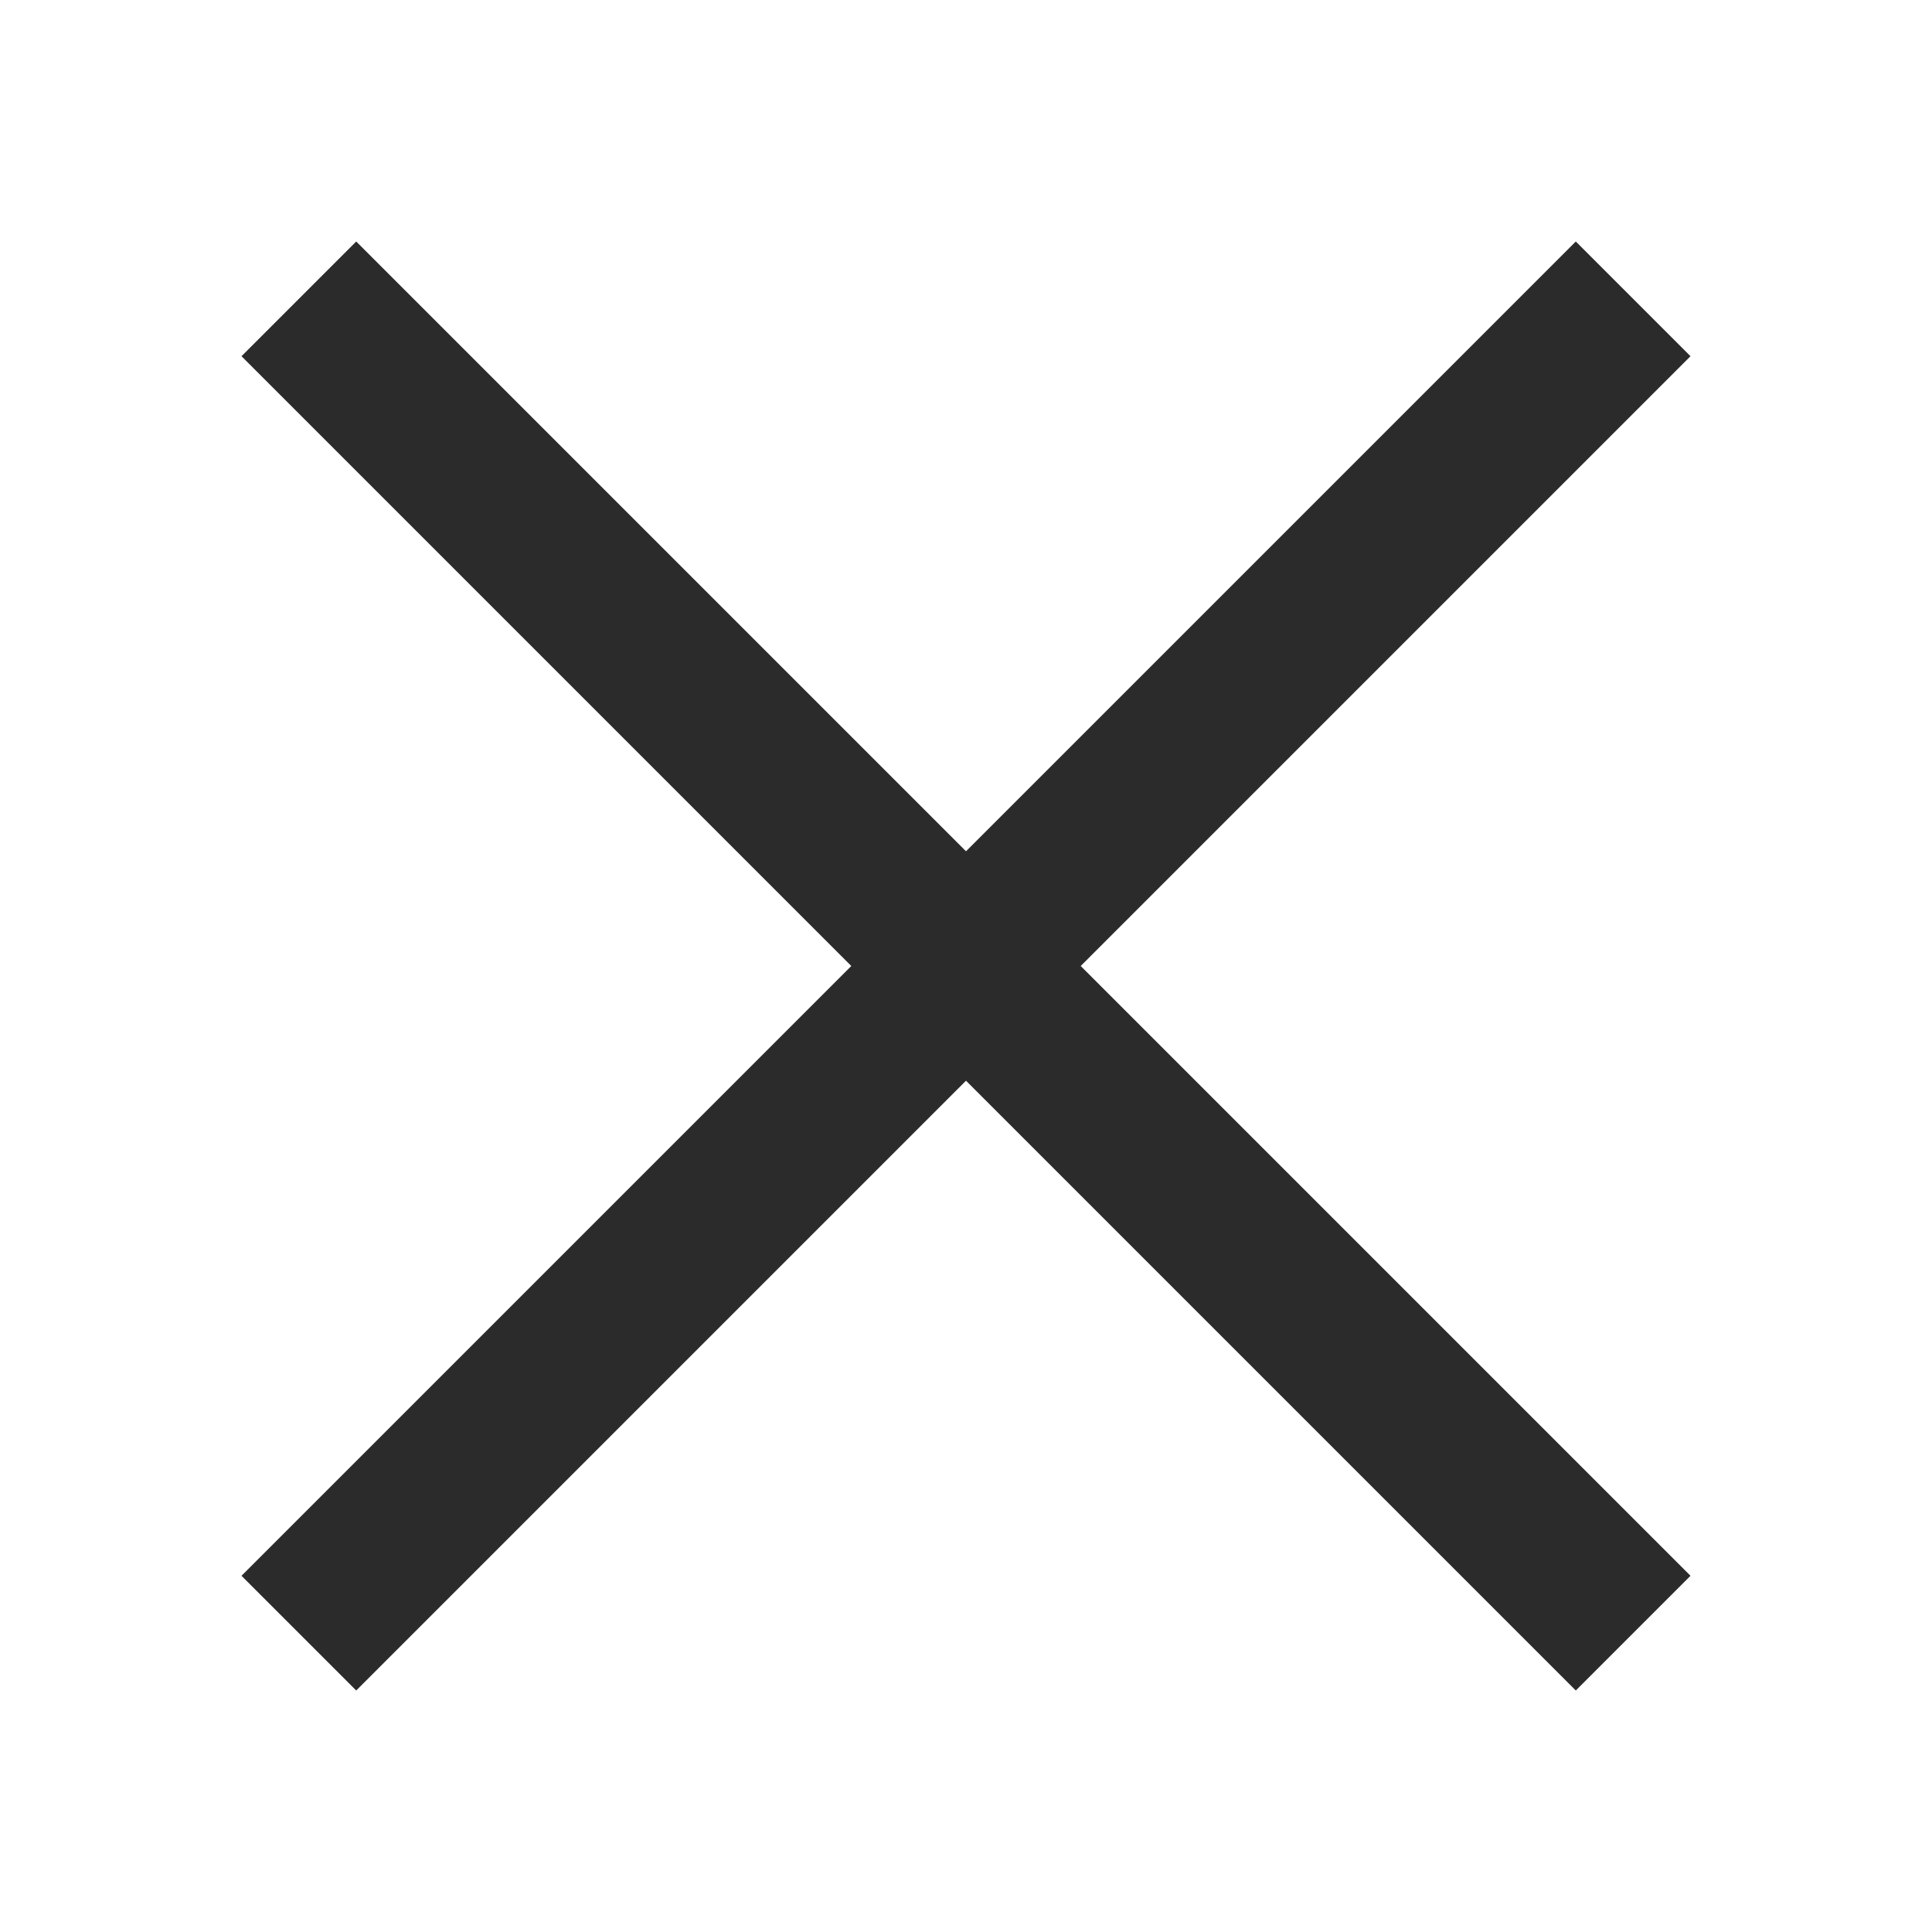
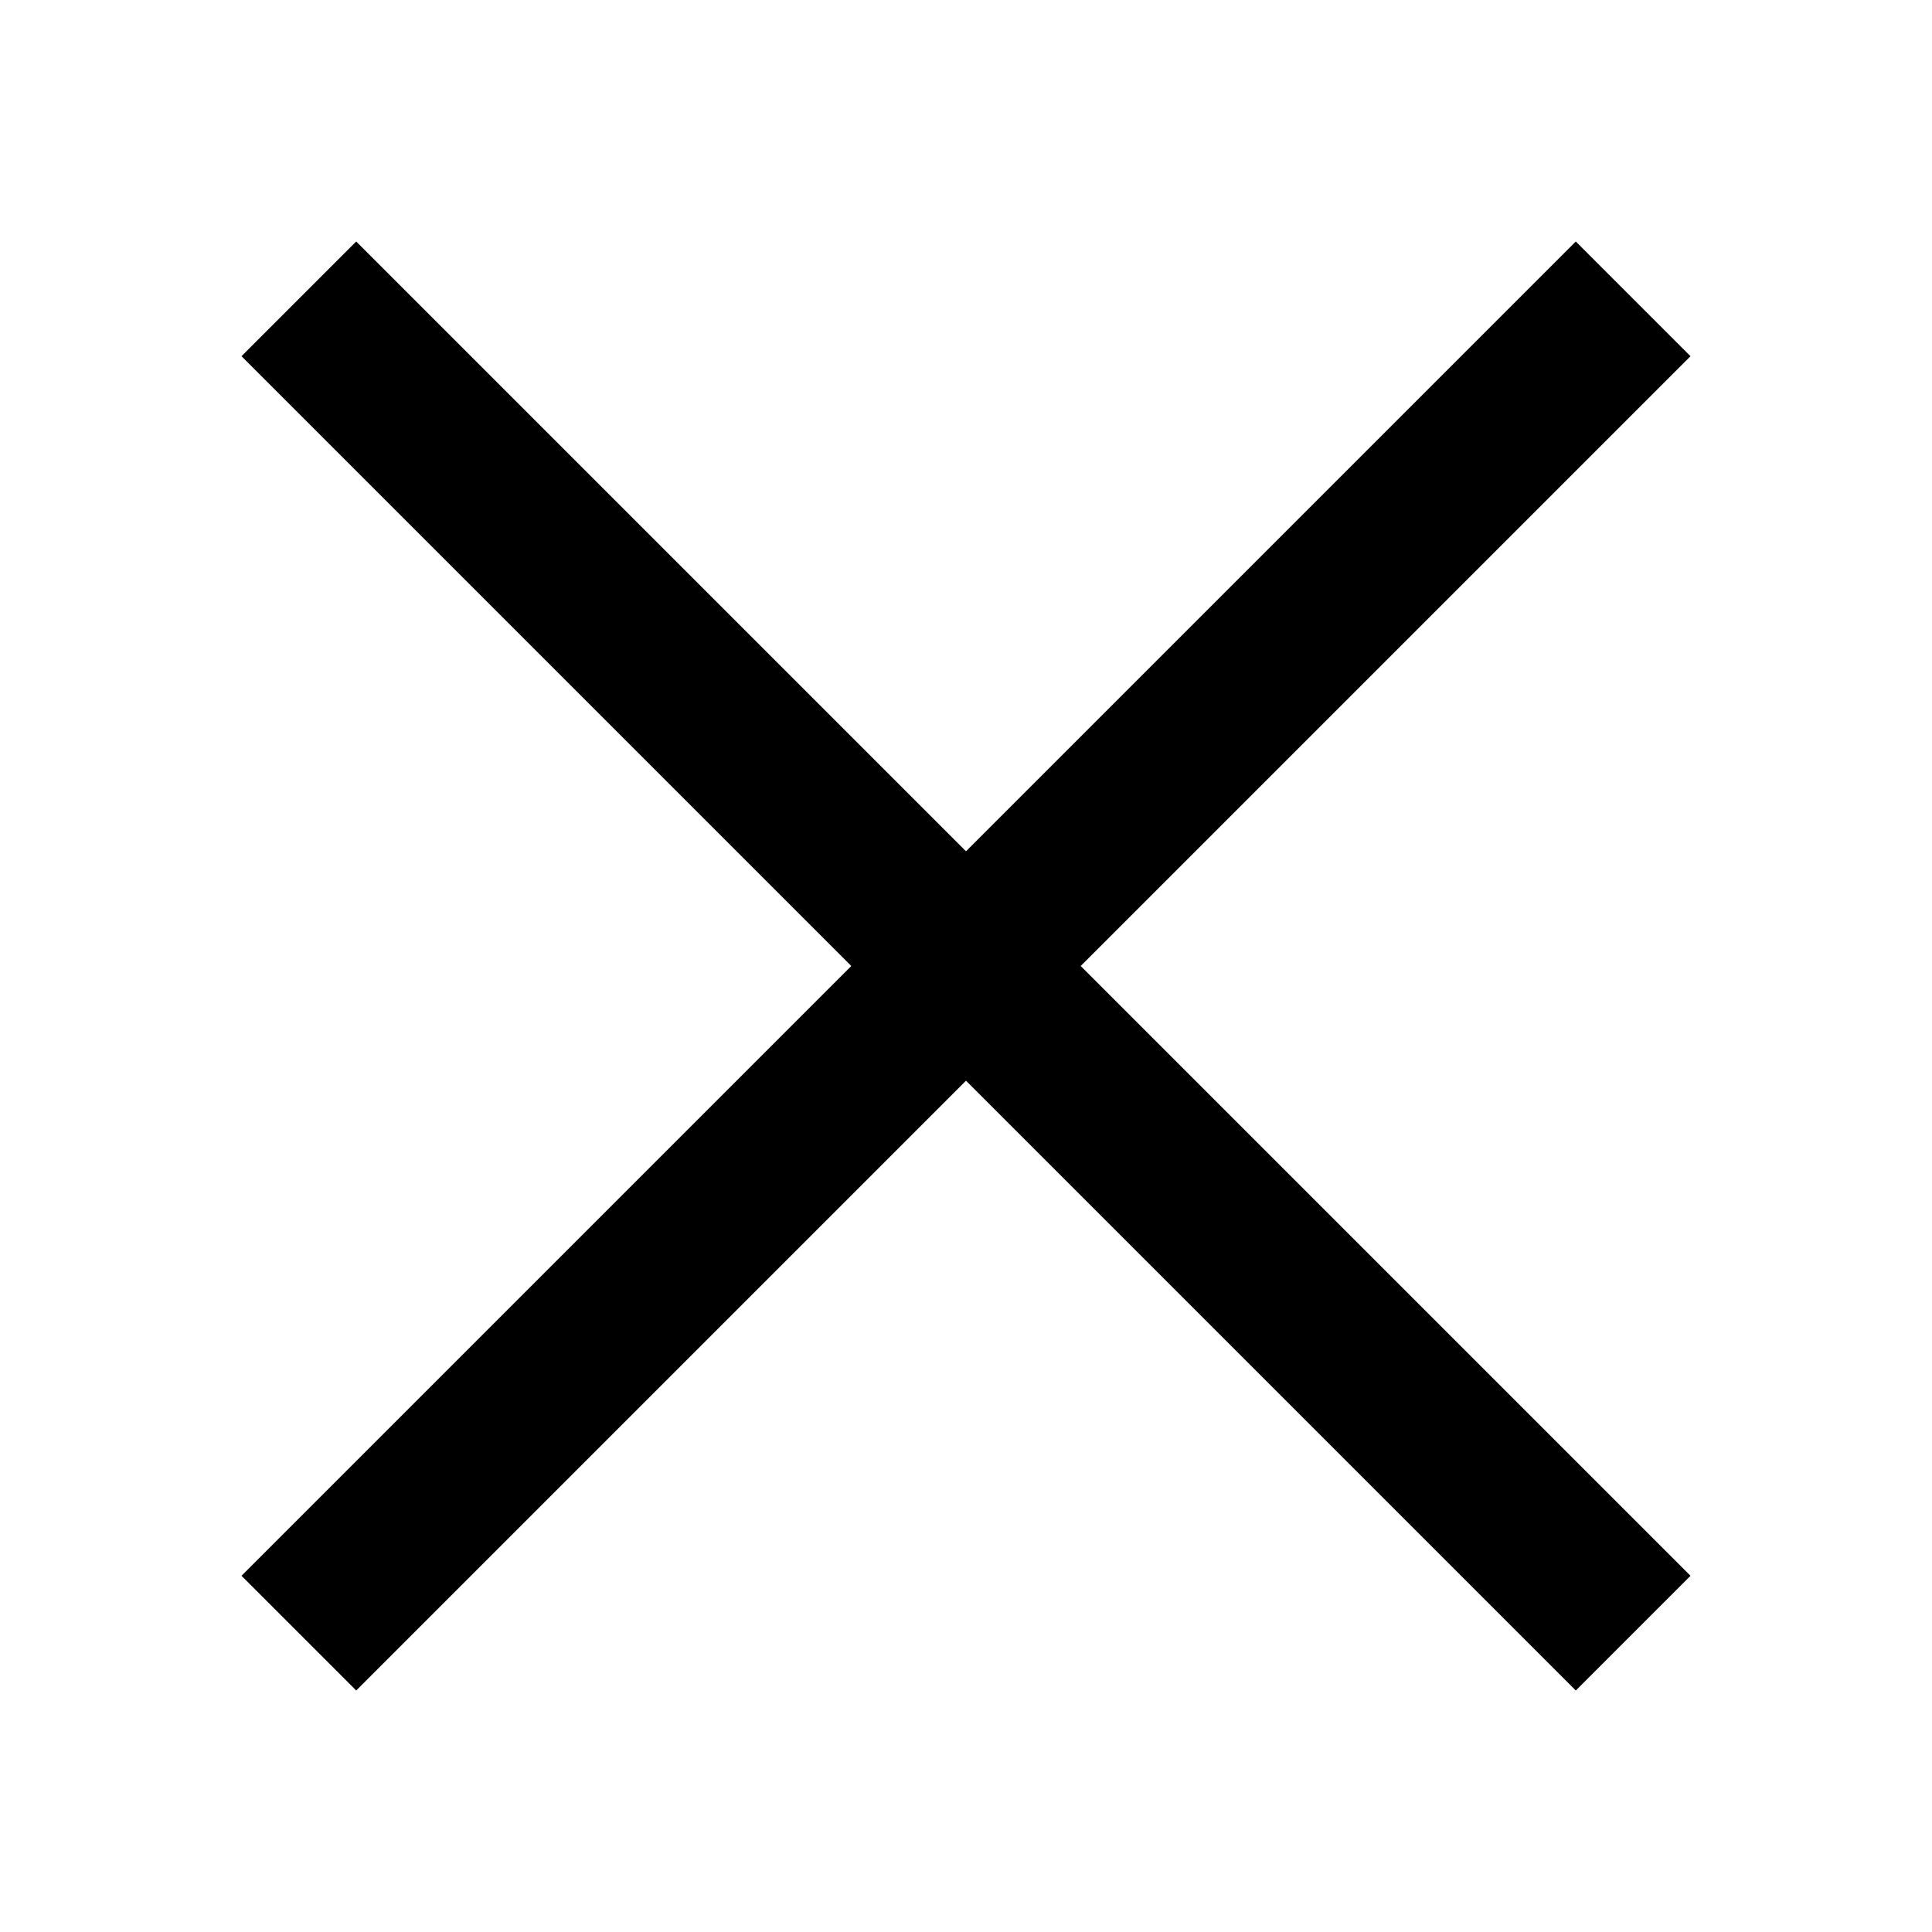
- <svg xmlns="http://www.w3.org/2000/svg" width="24" height="24" viewBox="0 0 24 24" fill="none">
+ <svg xmlns="http://www.w3.org/2000/svg" viewBox="0 0 24 24" fill="none">
  <g id="icon/close">
    <mask id="mask0_773_20852" style="mask-type:alpha" maskUnits="userSpaceOnUse" x="0" y="0" width="24" height="24">
      <rect id="Bounding box" width="24" height="24" fill="#D9D9D9" />
    </mask>
    <g mask="url(#mask0_773_20852)">
-       <path id="close" d="M4.425 21L3 19.575L10.575 12L3 4.425L4.425 3L12 10.575L19.575 3L21 4.425L13.425 12L21 19.575L19.575 21L12 13.425L4.425 21Z" fill="#2B2B2B" />
+       <path id="close" d="M4.425 21L3 19.575L10.575 12L3 4.425L4.425 3L12 10.575L19.575 3L21 4.425L13.425 12L21 19.575L19.575 21L12 13.425L4.425 21Z" fill="currentColor" />
    </g>
  </g>
</svg>
